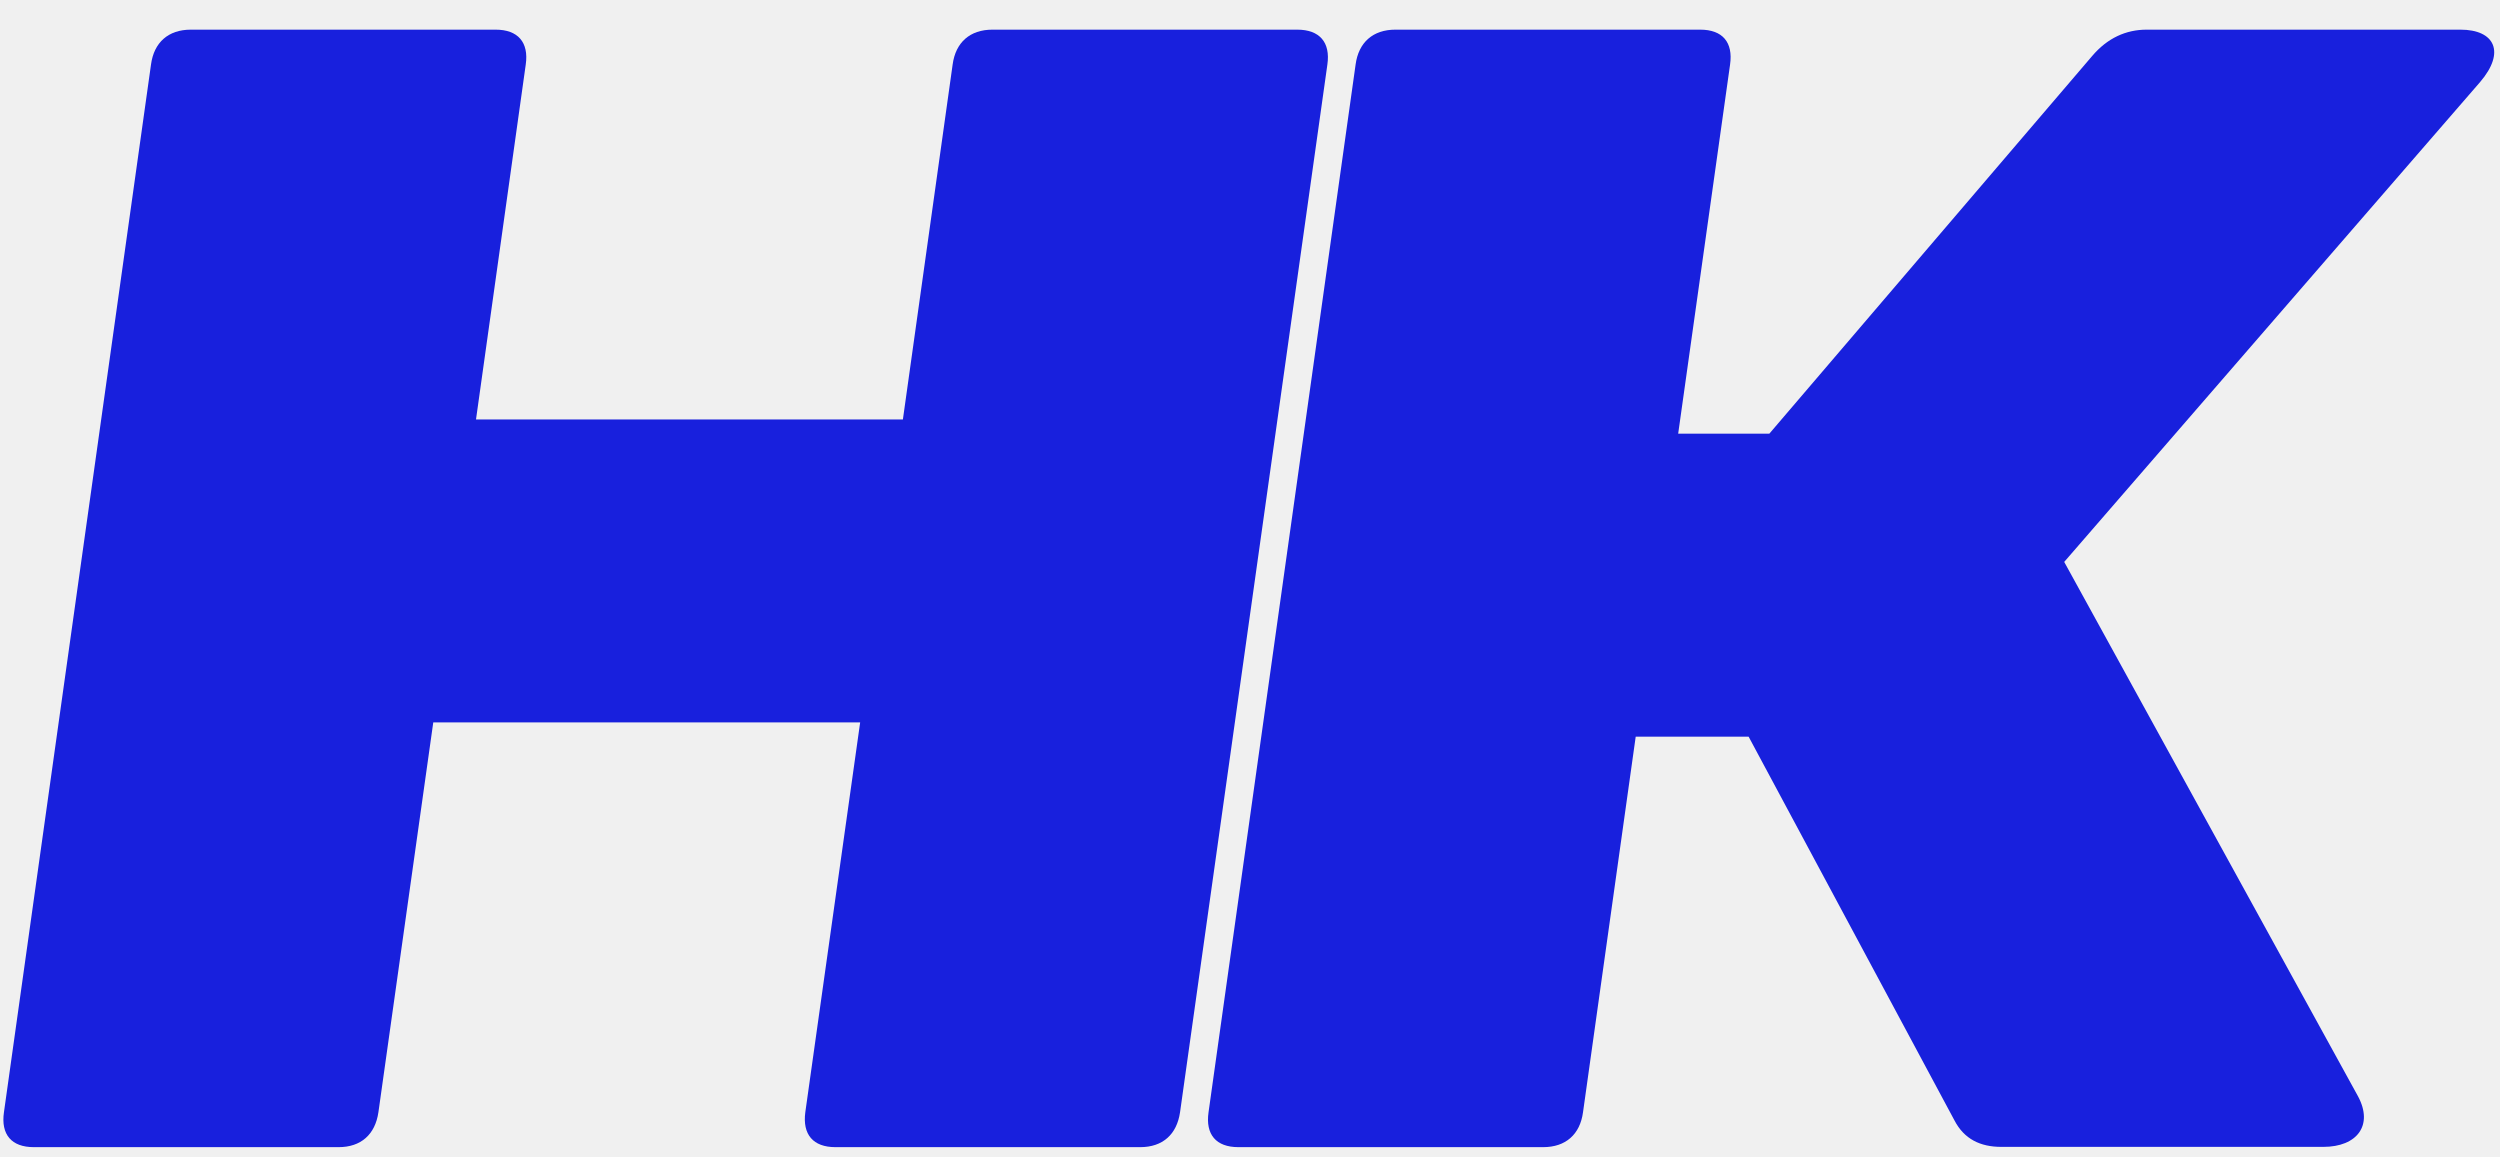
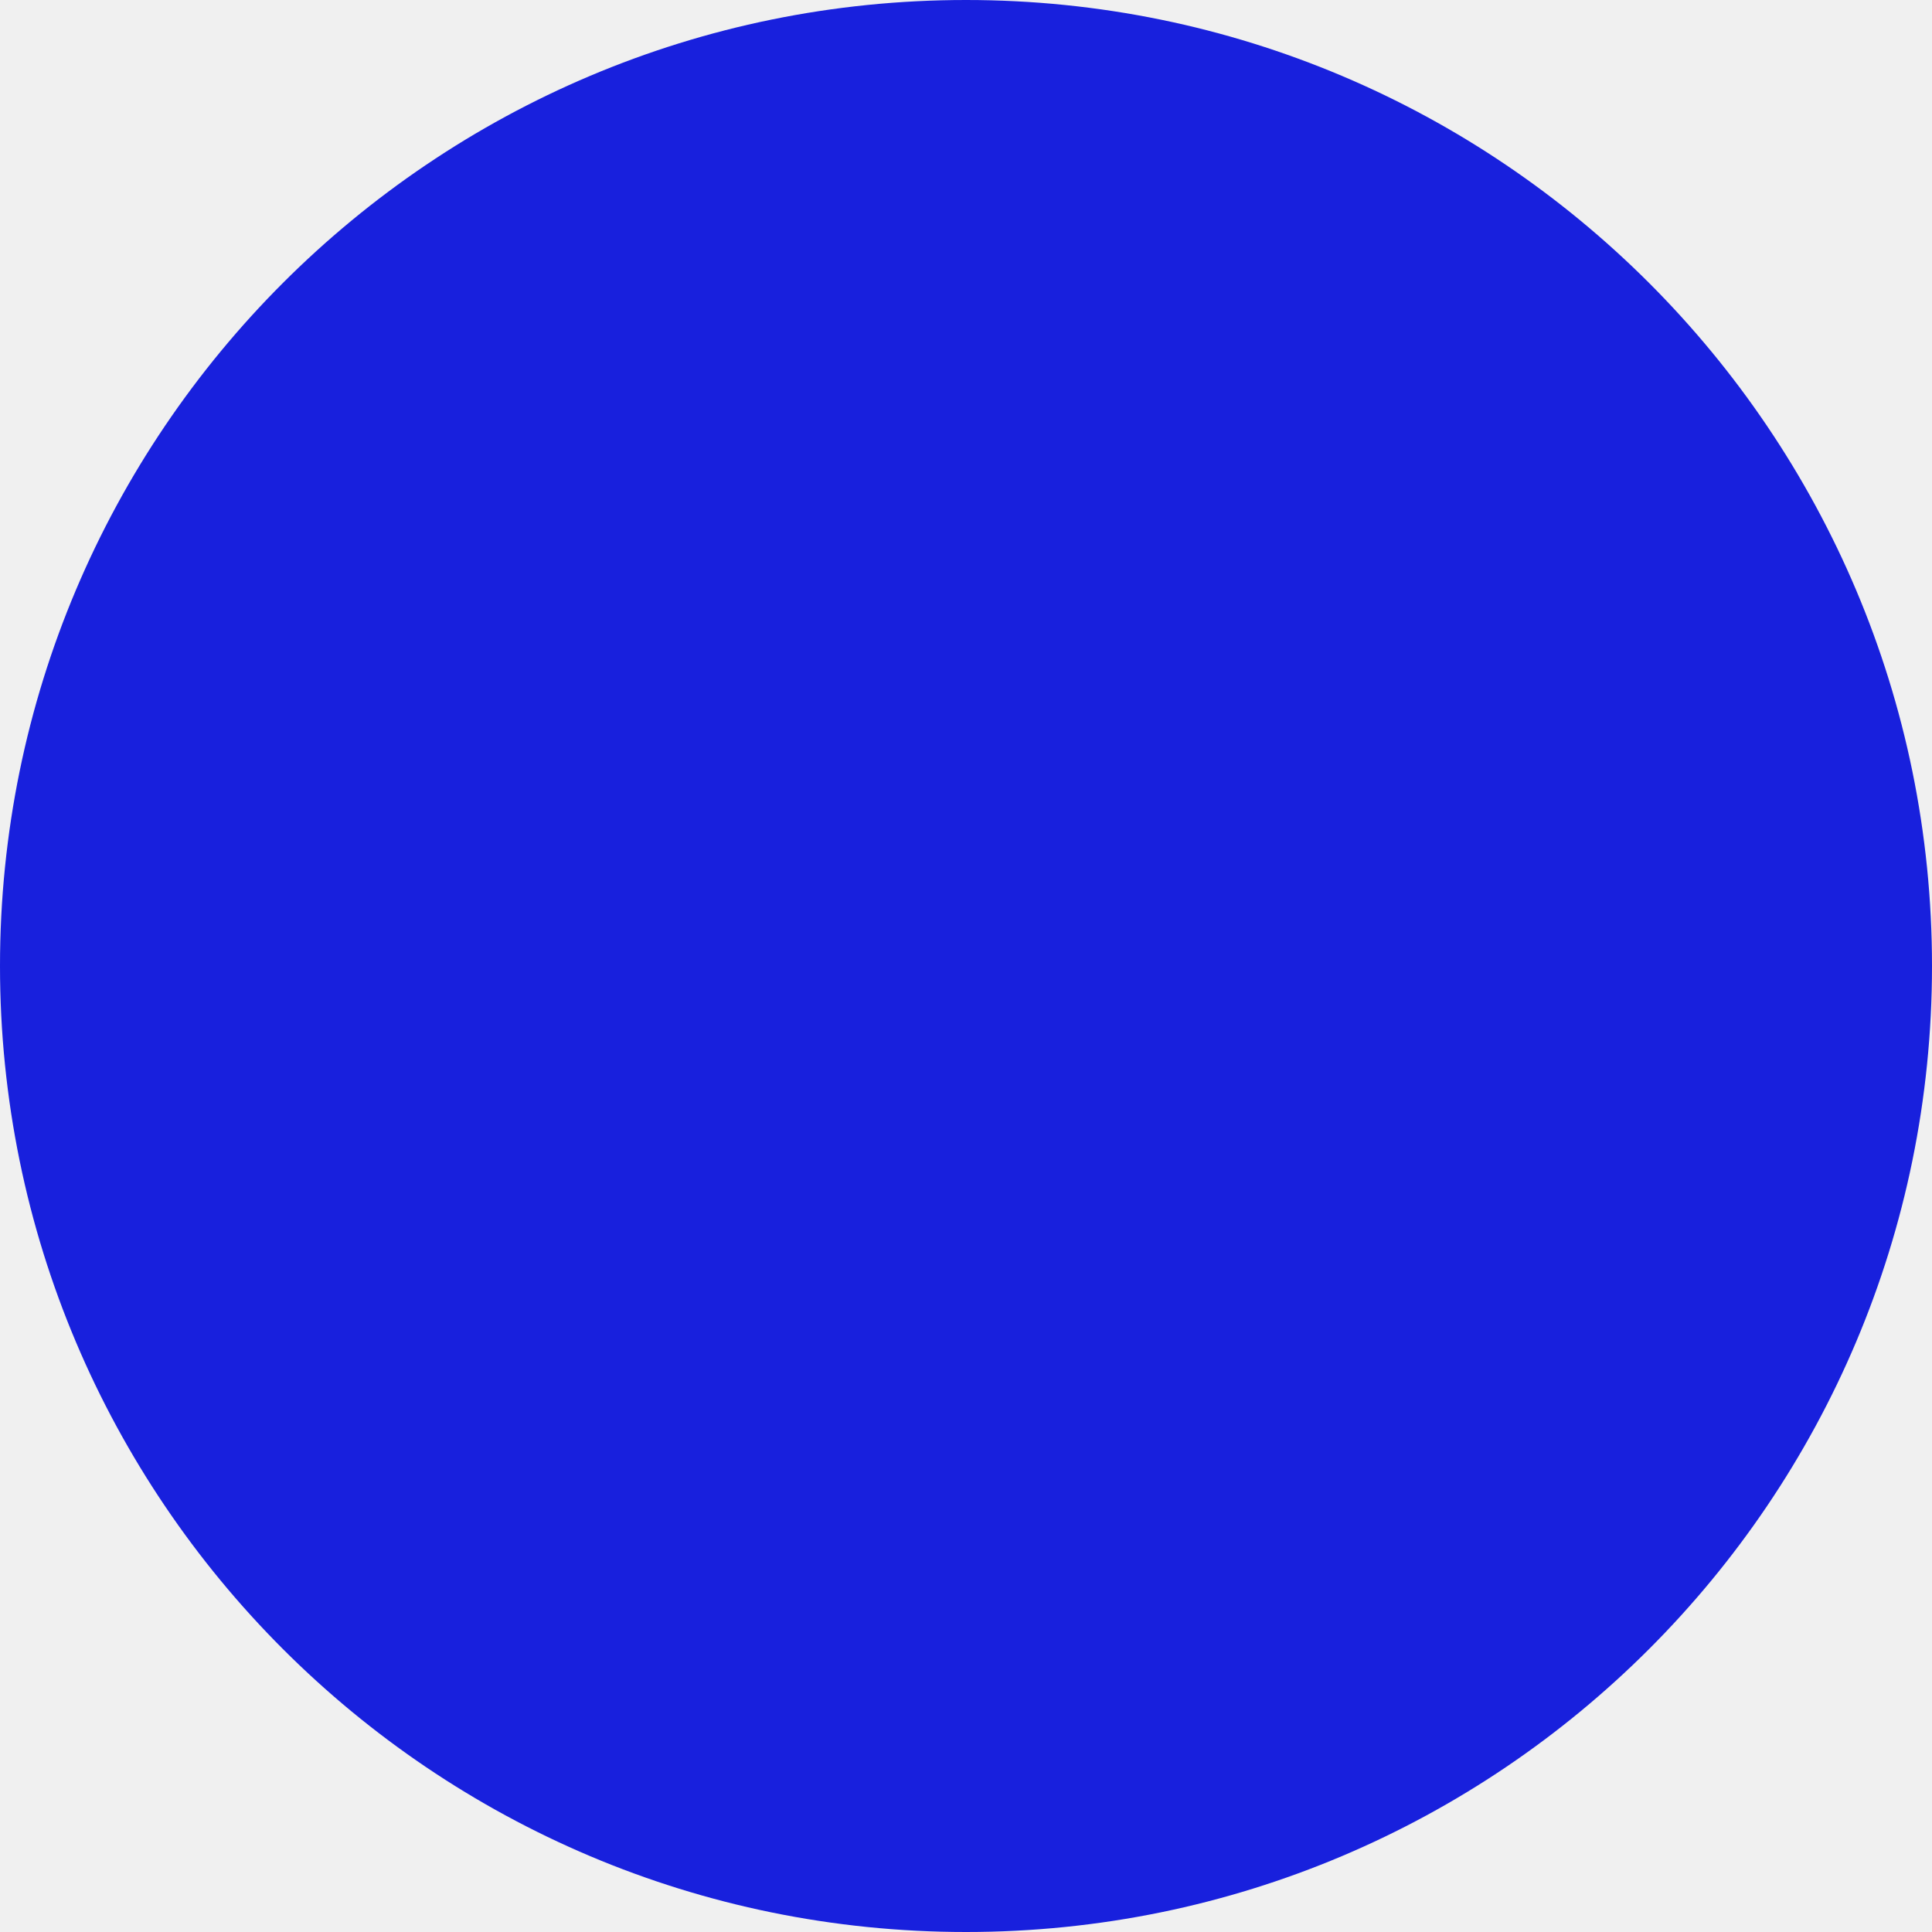
- <svg xmlns="http://www.w3.org/2000/svg" id="Layer_1" version="1.1" width="92.998" height="43.01">
+ <svg xmlns="http://www.w3.org/2000/svg" id="Layer_1" version="1.1" width="32" height="32">
  <defs id="defs7">
    <clipPath id="clippath">
      <path id="rect4" style="fill:none" d="M101.99 270.99h637.23v53.21H101.99z" />
    </clipPath>
    <style id="style2">.st1{fill:#1820dd}.st2{clip-path:url(#clippath)}</style>
  </defs>
-   <g id="layer1" style="display:inline" transform="translate(.127 -.087)">
-     <g class="st2" clip-path="url(#clippath)" id="g11" transform="translate(-101.99 -270.99)">
-       <path id="path9" class="st1" transform="translate(101.99 270.99)" d="M6.97 1.19c-.83 0-1.37.47-1.48 1.3L.02 41.46c-.12.83.28 1.3 1.11 1.3h11.34c.83 0 1.36-.47 1.48-1.3l2.04-14.5h15.88l-2.04 14.5c-.11.83.29 1.3 1.12 1.3h11.34c.83 0 1.36-.47 1.48-1.3l5.48-38.97c.12-.83-.29-1.3-1.12-1.3H36.79c-.83 0-1.37.47-1.48 1.3l-1.85 13.2H17.58l1.85-13.2c.12-.83-.29-1.3-1.12-1.3z" />
-       <path id="path9-6" class="st1" d="M719.272-37.23c-.83 0-1.37.47-1.48 1.3L712.32 3.04c-.12.83.282 1.3 1.112 1.3h11.34c.83 0 1.358-.47 1.478-1.3l2.041-14.5h15.879l-2.039 14.5c-.11.83.29 1.3 1.12 1.3h11.339c.83 0 1.36-.47 1.48-1.3l5.48-38.97c.12-.83-.288-1.3-1.118-1.3H749.09c-.83 0-1.369.47-1.479 1.3l-1.85 13.2h-15.88l1.85-13.2c.12-.83-.29-1.3-1.12-1.3zm324.808 0c-.83 0-1.368.47-1.478 1.3l-5.471 38.97c-.12.83.28 1.3 1.11 1.3h11.34c.83 0 1.37-.47 1.48-1.3l1.96-13.97h4.2l7.66 14.28c.36.69.96.98 1.74.98h11.98c1.25 0 1.87-.801 1.29-1.881l-10.93-19.88 15.47-17.849c.96-1.12.54-1.95-.73-1.95h-11.67c-.77 0-1.46.31-2.03.98l-12.01 14.05h-3.39l1.93-13.73c.12-.83-.281-1.3-1.111-1.3z" style="fill:#1820dd" />
-     </g>
-   </g>
-   <g id="g2868" style="display:inline" transform="translate(.127 -.087)">
-     <g class="st2" clip-path="url(#clippath)" id="g2866" transform="translate(-381.99 -270.99)">
-       <path id="path2862" class="st1" transform="translate(381.99 270.99)" d="M51.78 1.19c-.83 0-1.37.47-1.48 1.3l-5.47 38.97c-.12.83.28 1.3 1.11 1.3h11.34c.83 0 1.37-.47 1.48-1.3l1.96-13.97h4.2l7.66 14.28c.36.69.96.98 1.74.98H86.3c1.25 0 1.87-.8 1.29-1.88L76.66 20.99 92.13 3.14c.96-1.12.54-1.95-.73-1.95H79.73c-.77 0-1.46.31-2.03.98L65.69 16.22H62.3l1.93-13.73c.12-.83-.28-1.3-1.11-1.3z" />
-       <path id="path2864" class="st1" d="M719.272-37.23c-.83 0-1.37.47-1.48 1.3L712.32 3.04c-.12.83.282 1.3 1.112 1.3h11.34c.83 0 1.358-.47 1.478-1.3l2.041-14.5h15.879l-2.039 14.5c-.11.83.29 1.3 1.12 1.3h11.339c.83 0 1.36-.47 1.48-1.3l5.48-38.97c.12-.83-.288-1.3-1.118-1.3H749.09c-.83 0-1.369.47-1.479 1.3l-1.85 13.2h-15.88l1.85-13.2c.12-.83-.29-1.3-1.12-1.3zm324.808 0c-.83 0-1.368.47-1.478 1.3l-5.471 38.97c-.12.83.28 1.3 1.11 1.3h11.34c.83 0 1.37-.47 1.48-1.3l1.96-13.97h4.2l7.66 14.28c.36.69.96.98 1.74.98h11.98c1.25 0 1.87-.801 1.29-1.881l-10.93-19.88 15.47-17.849c.96-1.12.54-1.95-.73-1.95h-11.67c-.77 0-1.46.31-2.03.98l-12.01 14.05h-3.39l1.93-13.73c.12-.83-.281-1.3-1.111-1.3z" style="fill:#1820dd" />
-     </g>
+   <g id="layer1" style="display:inline" transform="translate(-19.752 5.041)">
+     <circle style="fill:#1820dd;fill-opacity:1;stroke:#fff;stroke-width:0" id="path935" cx="35.752" cy="10.959" r="16" />
  </g>
</svg>
